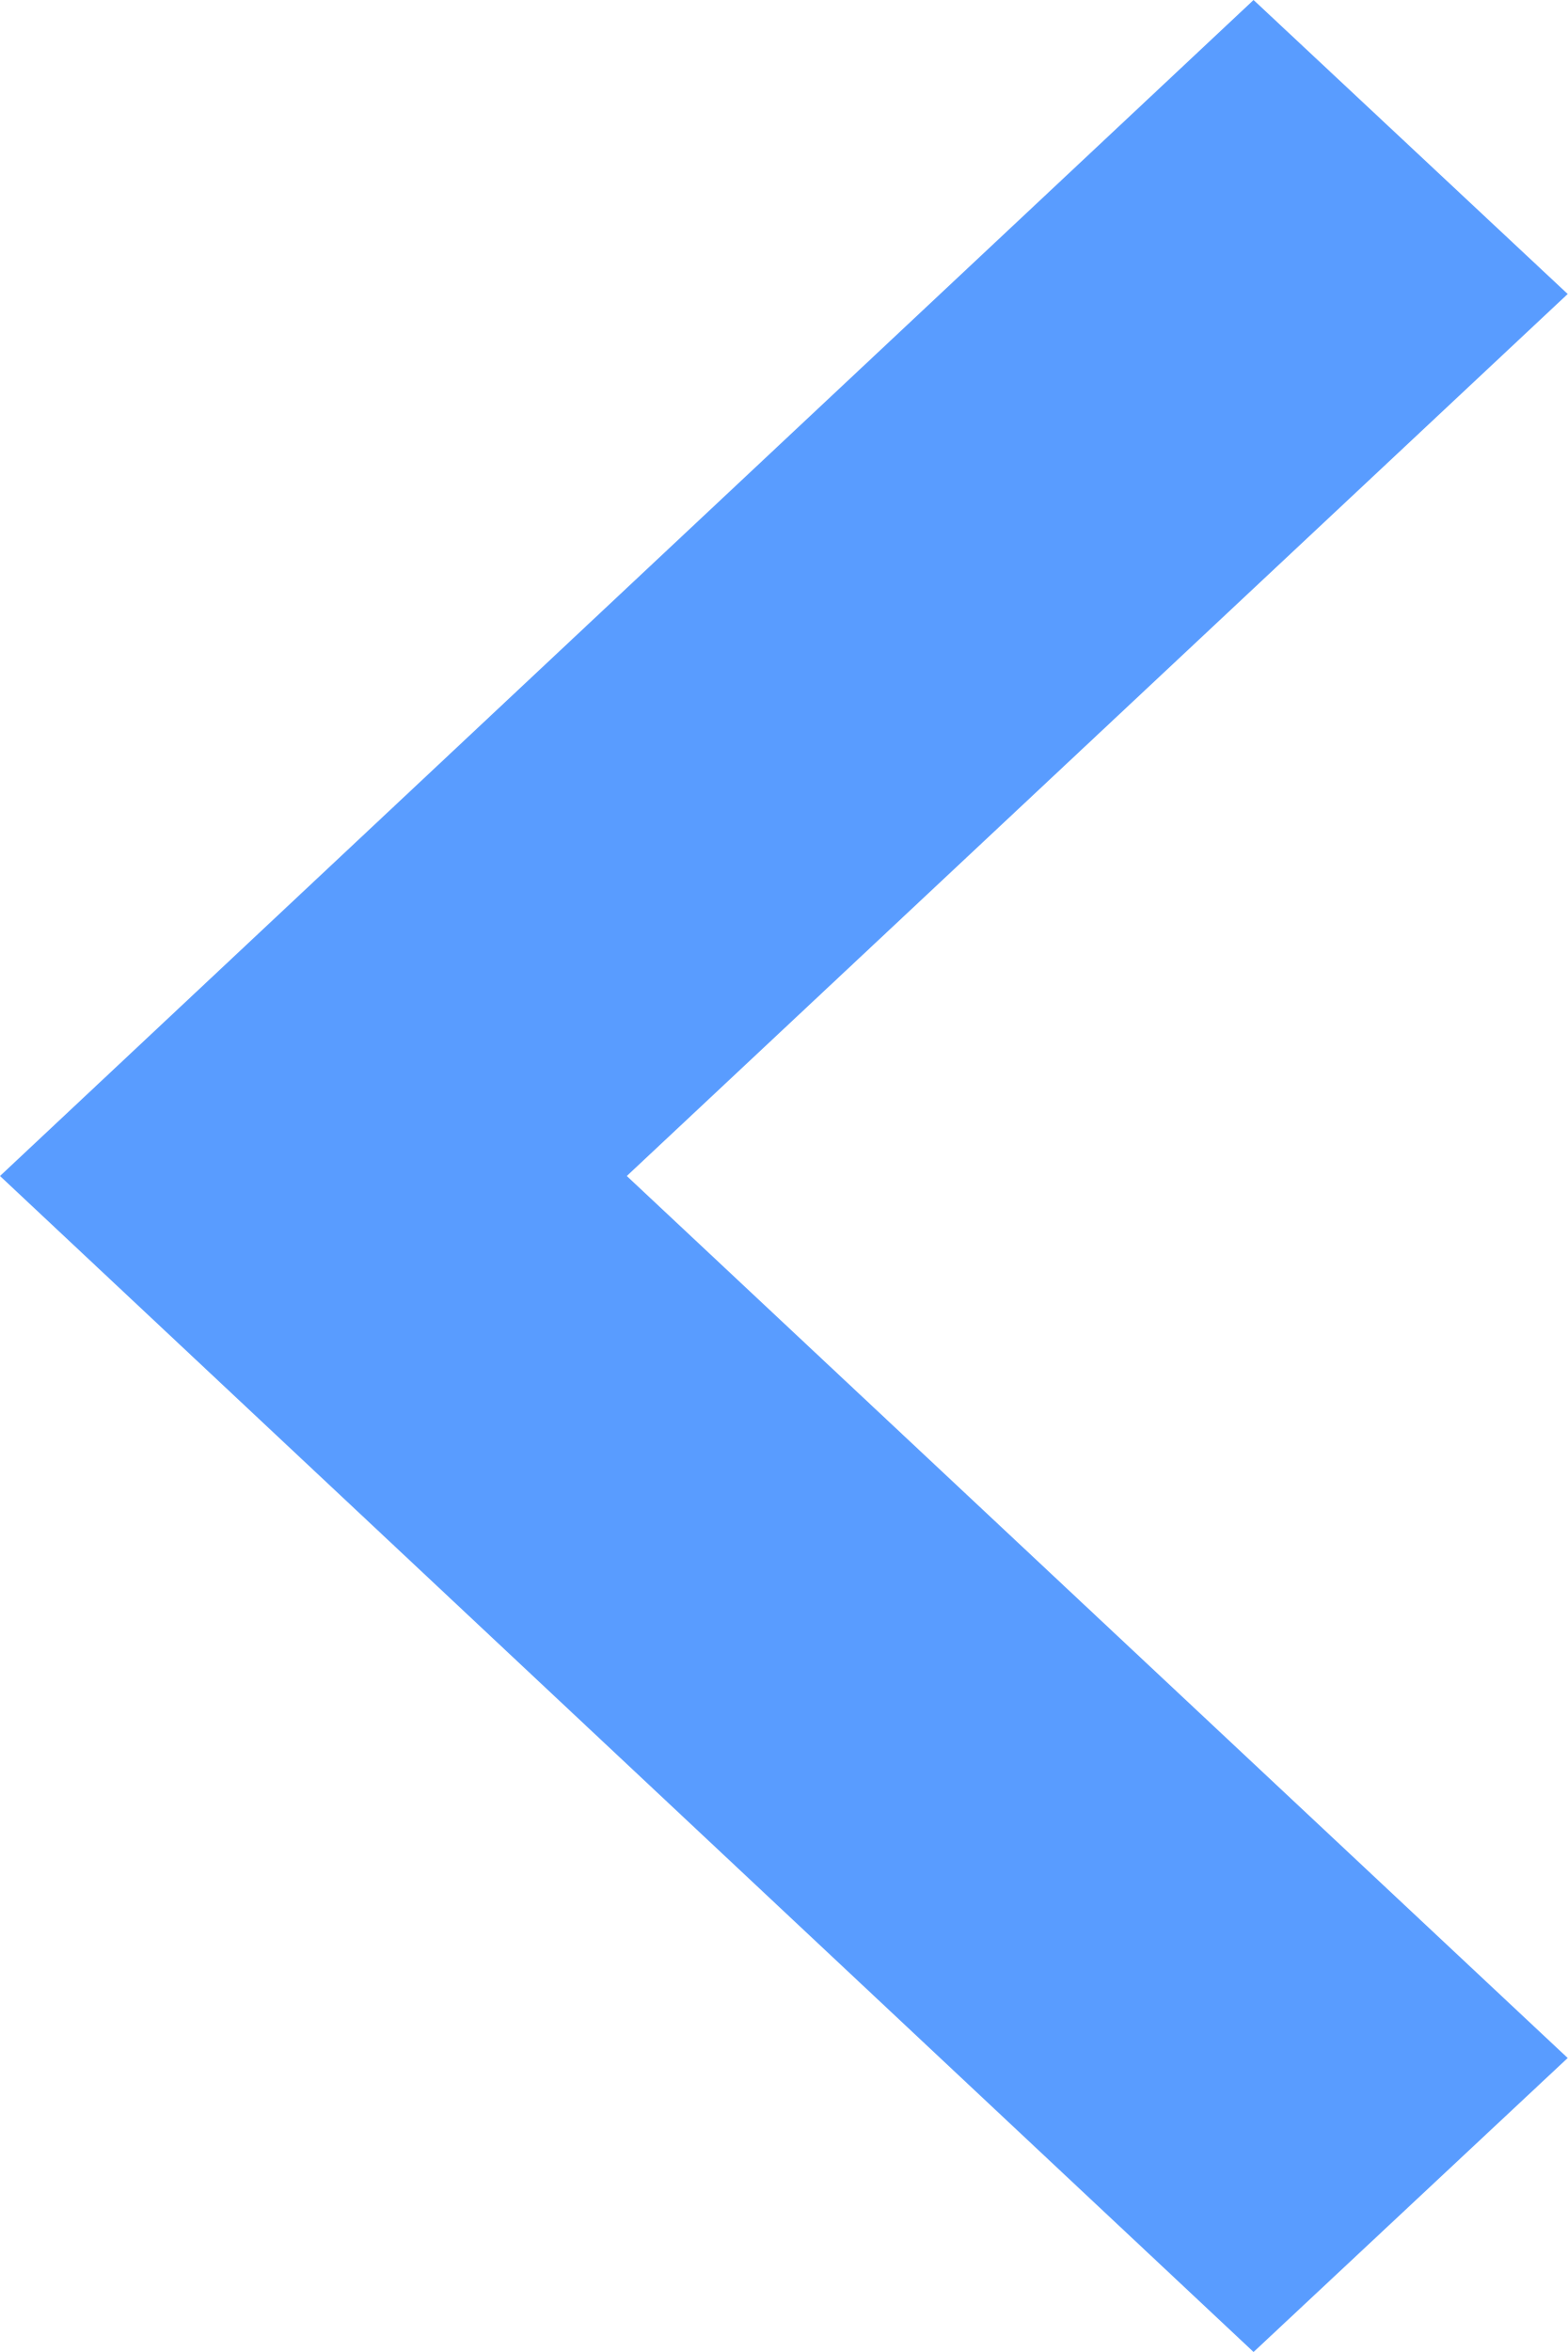
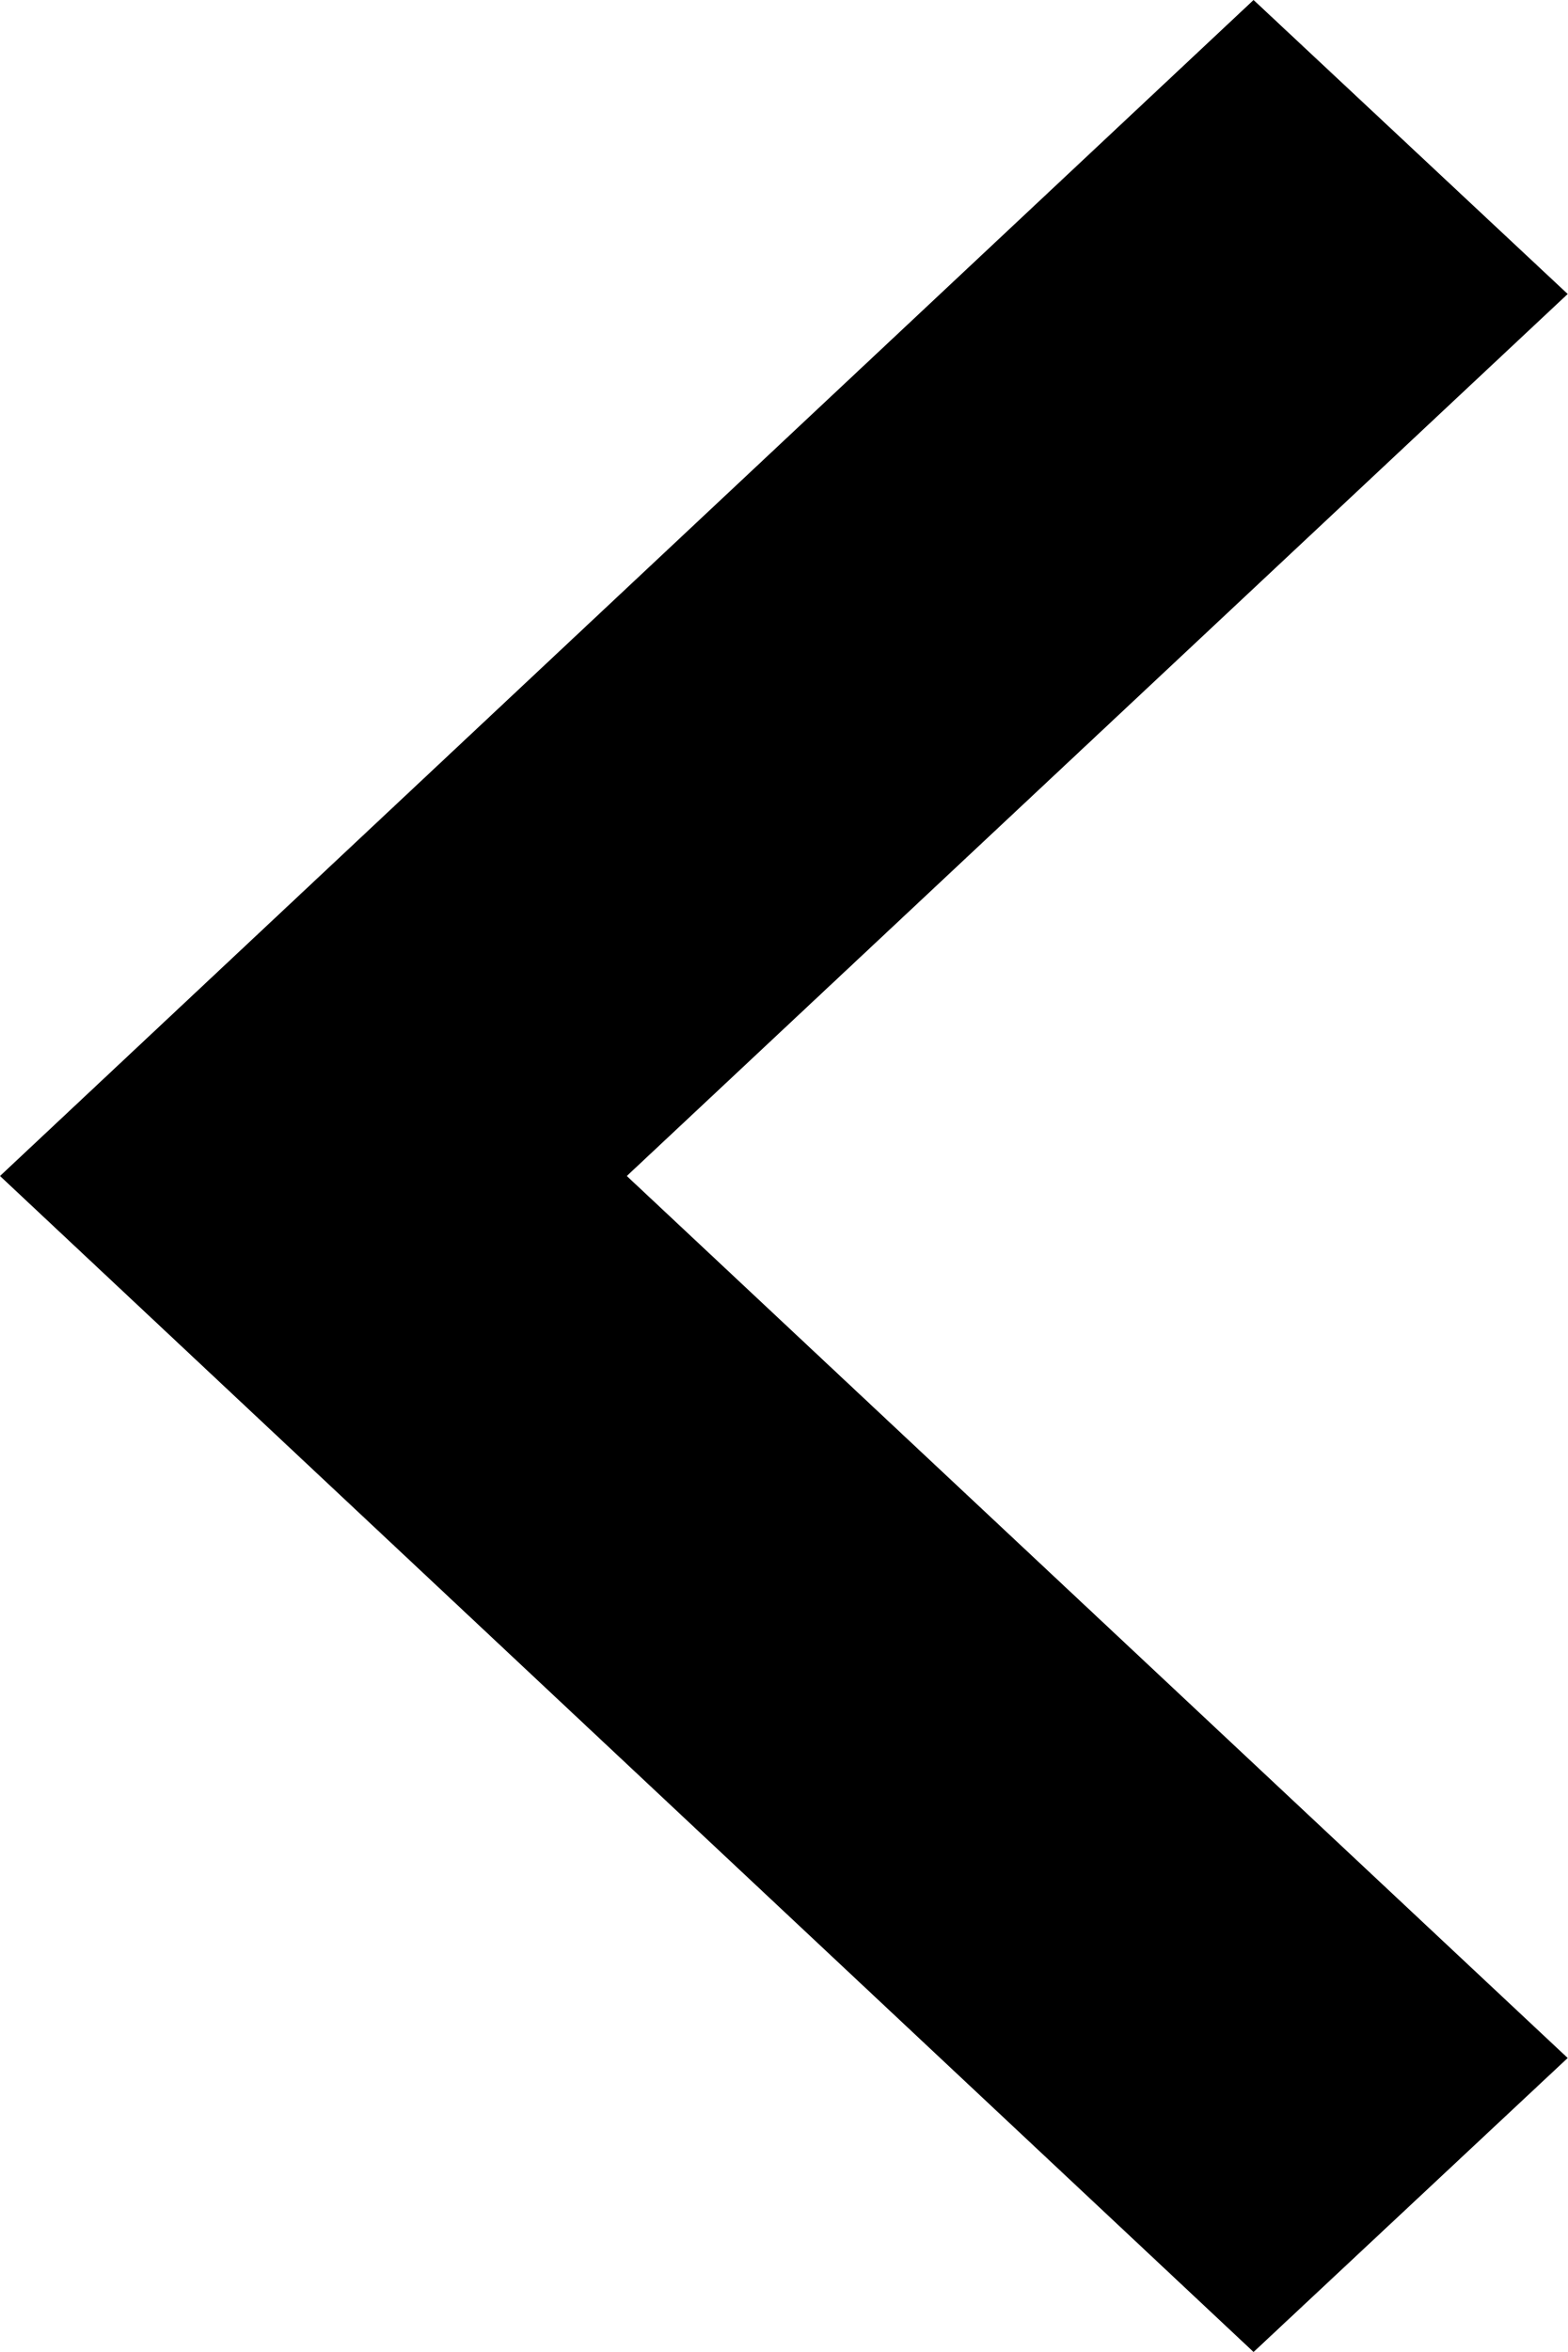
- <svg xmlns="http://www.w3.org/2000/svg" width="16" height="24" viewBox="0 0 16 24" fill="none">
-   <path fill-rule="evenodd" clip-rule="evenodd" d="M12.794 24L0 12L12.794 0L16 3L6.397 12L16 21L12.794 24Z" fill="#599CFF" />
+ <svg xmlns="http://www.w3.org/2000/svg" width="16" height="24" viewBox="0 0 16 24">
+   <path fill-rule="evenodd" clip-rule="evenodd" d="M12.794 24L0 12L12.794 0L16 3L6.397 12L16 21L12.794 24Z" />
</svg>
